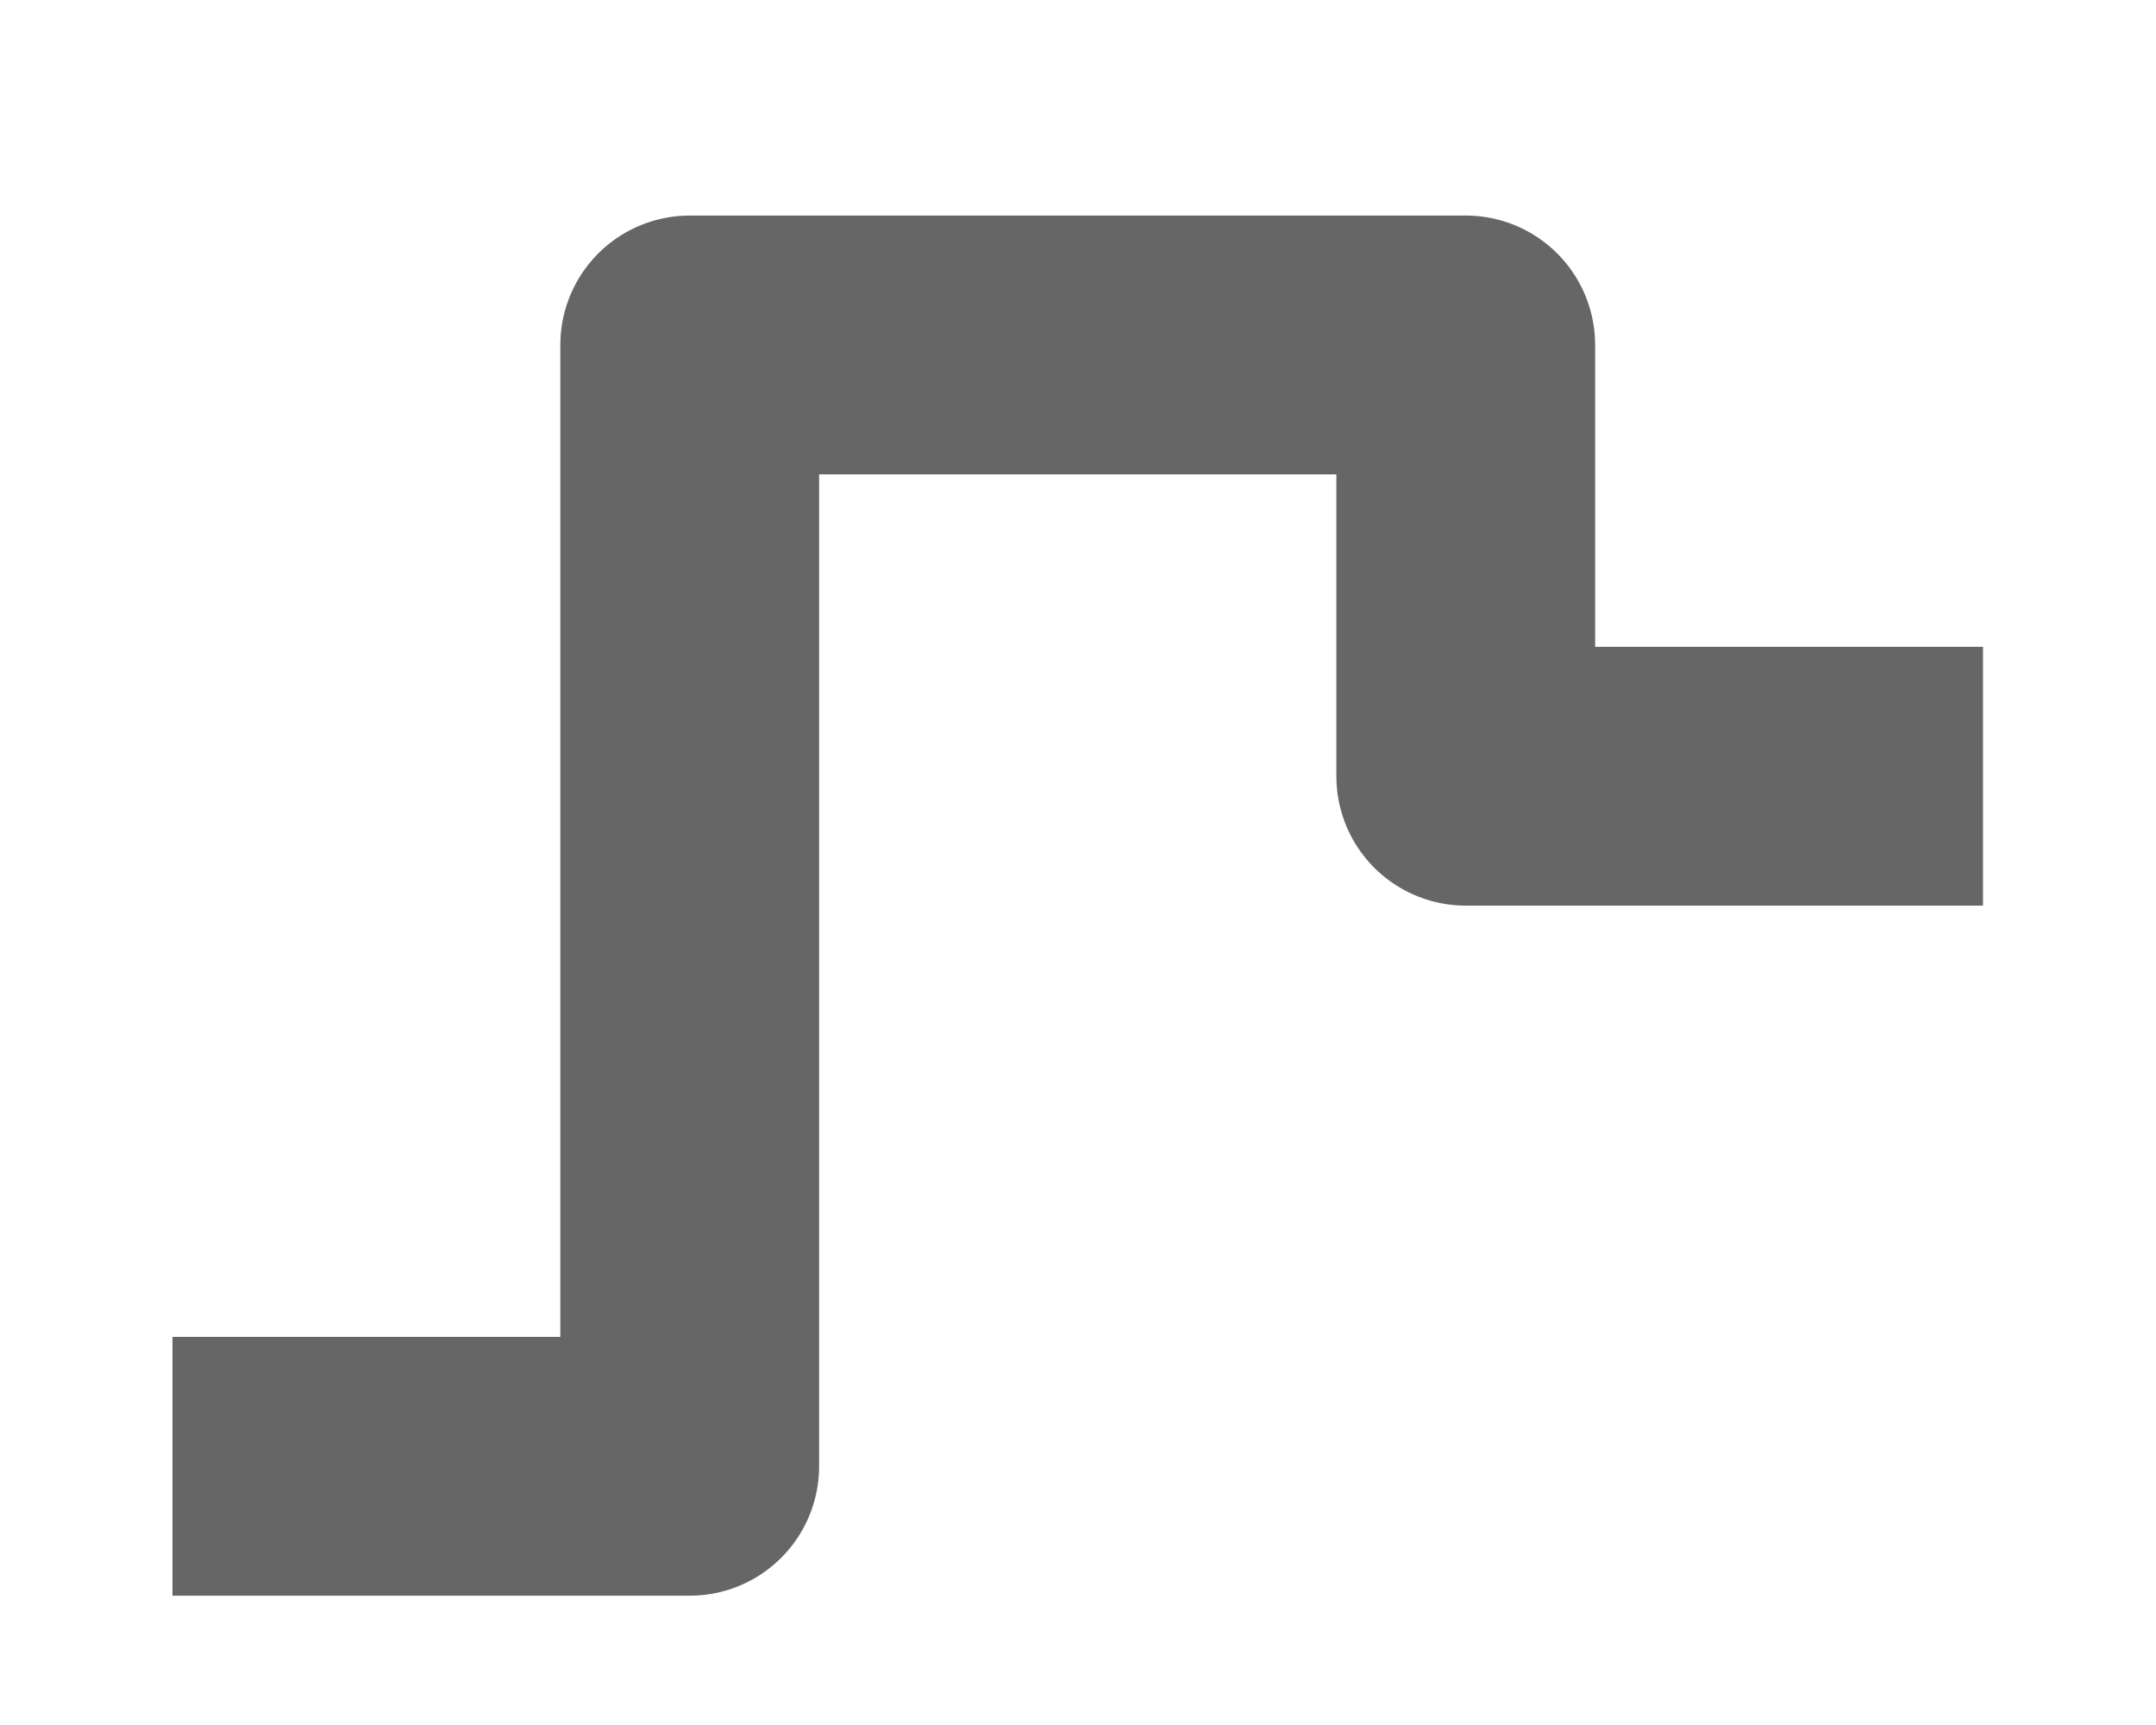
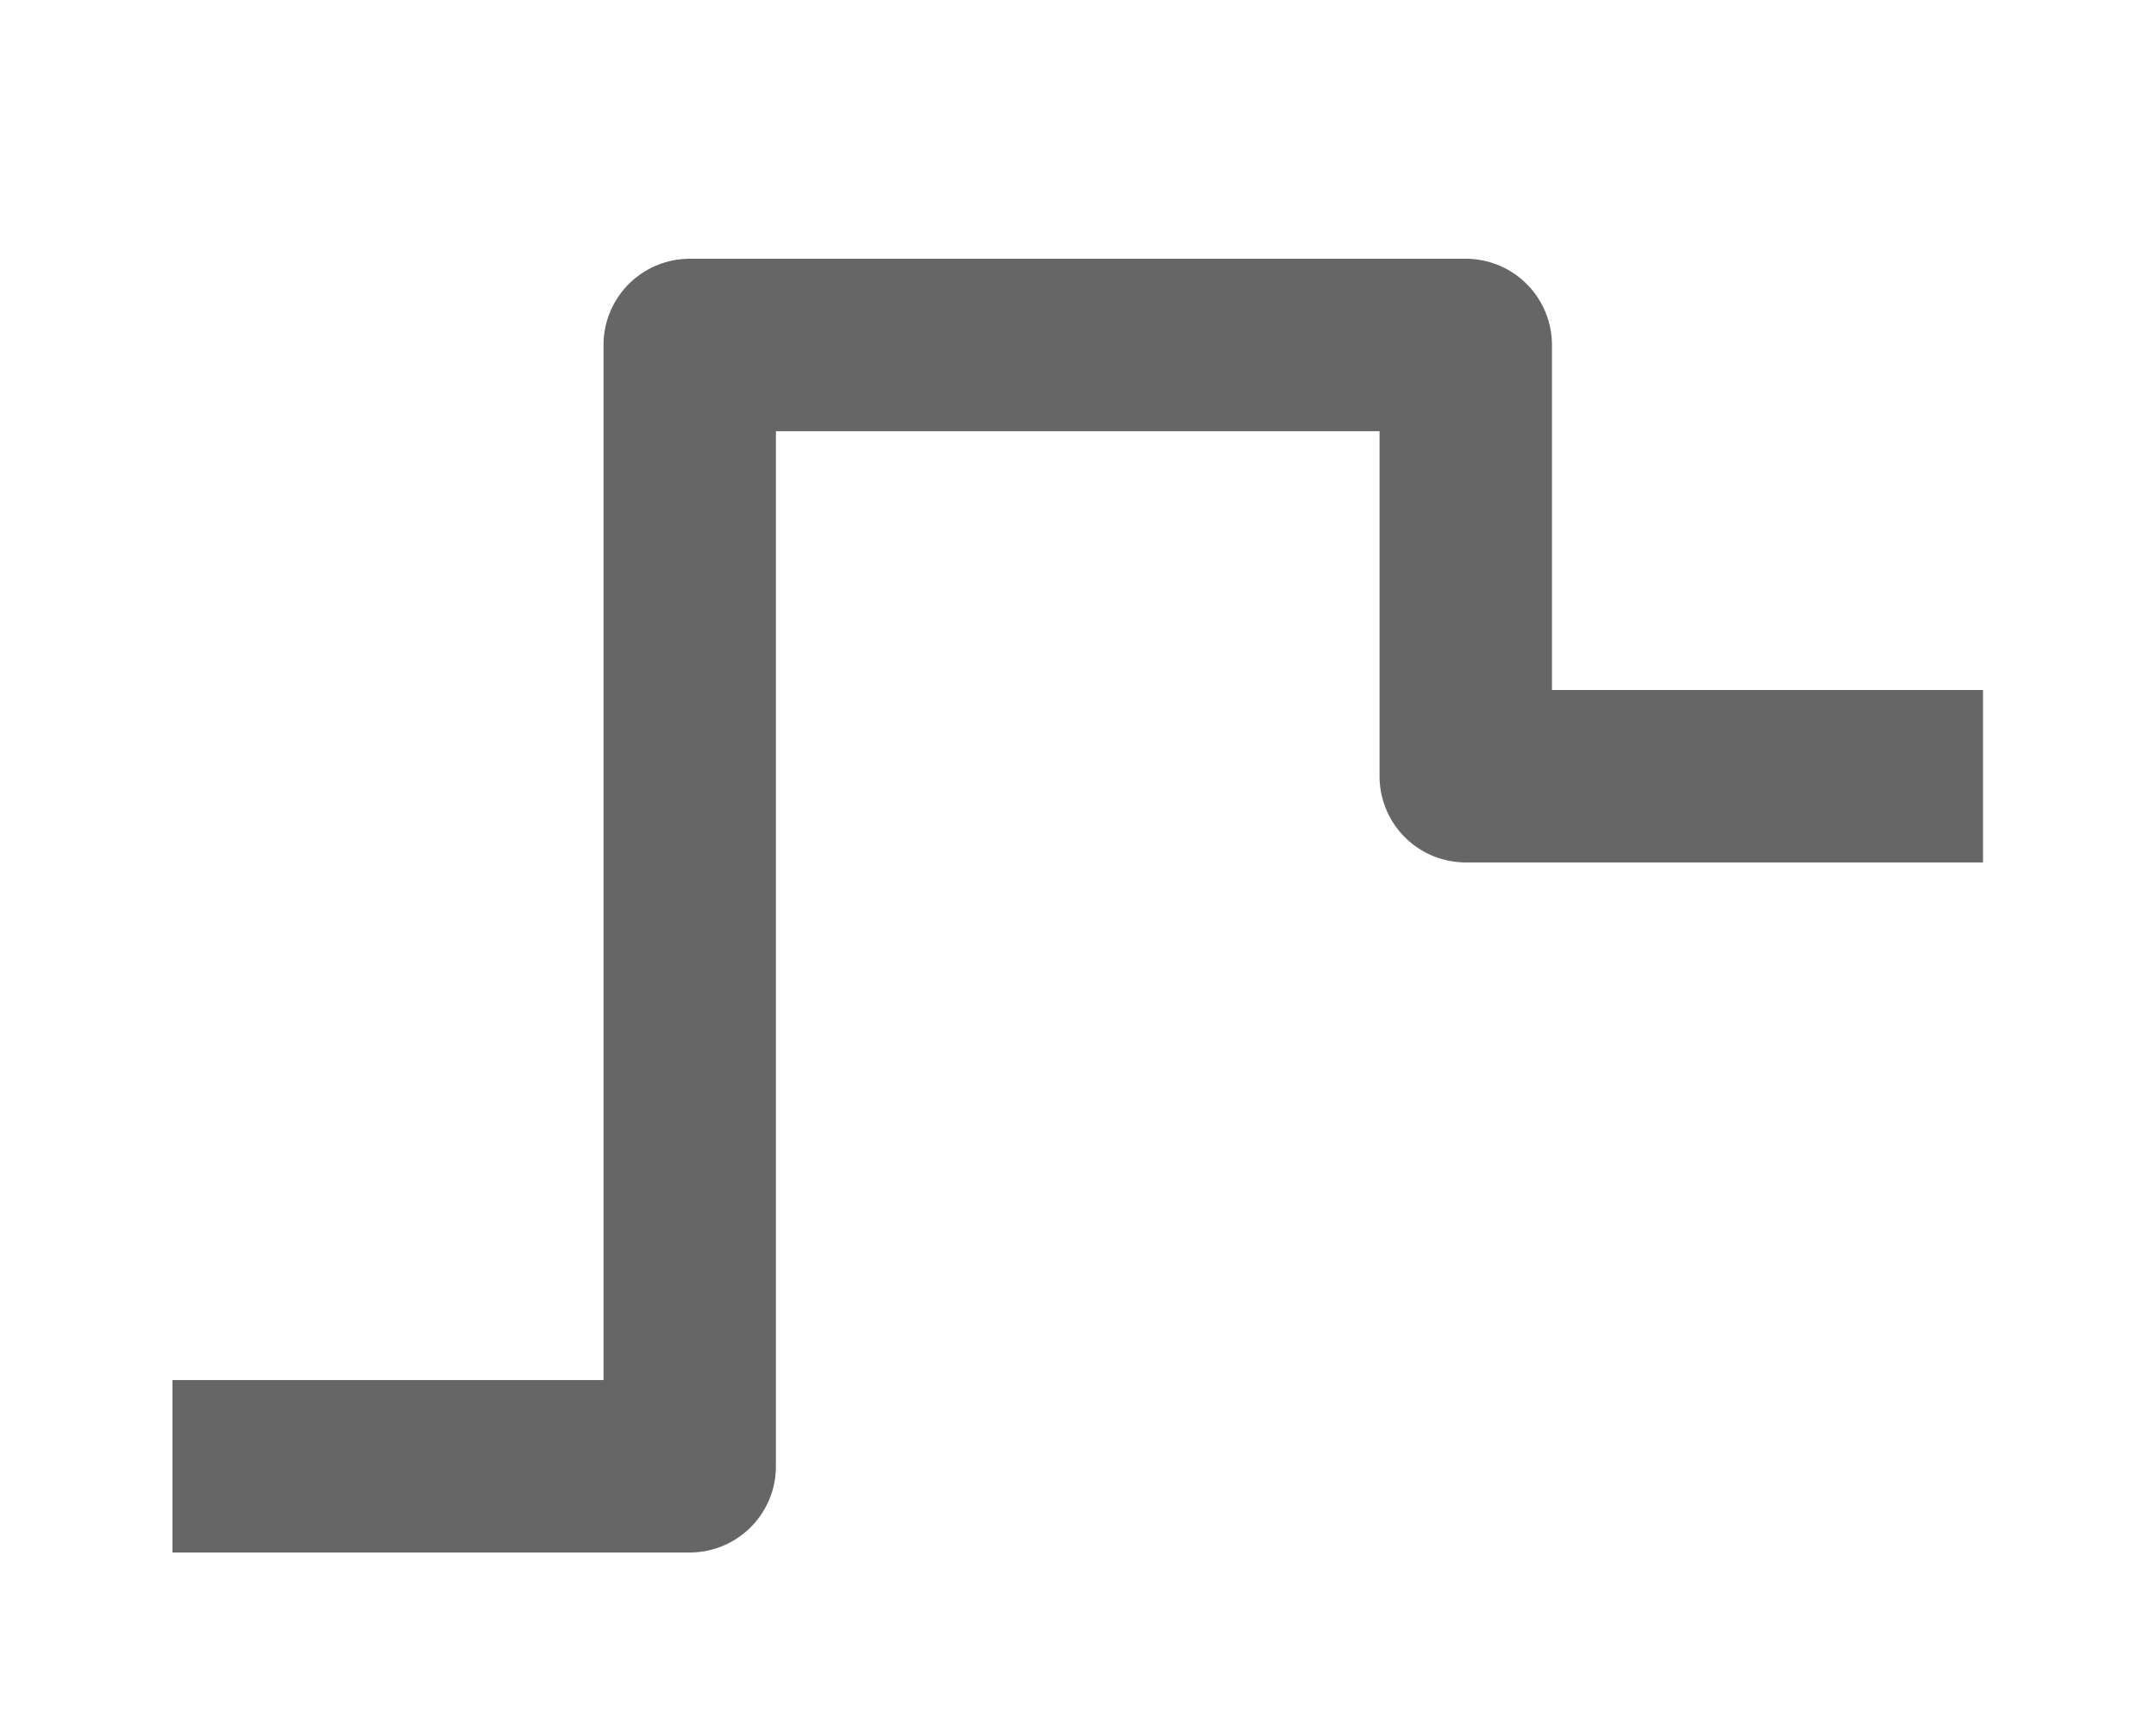
- <svg xmlns="http://www.w3.org/2000/svg" width="25" height="20" viewBox="0 0 6.615 5.292" version="1.1" id="svg8">
+ <svg xmlns="http://www.w3.org/2000/svg" id="svg8" version="1.1" viewBox="0 0 6.615 5.292" height="20" width="25">
  <defs id="defs2">
    </defs>
-   <g style="display:inline" transform="translate(-79.93482,-73.12372)" id="g844">
-     <path id="path976-2" d="m 80.464,77.622 h 1.587 v -3.44 h 2.381 v 1.323 h 1.587" style="display:inline;fill:none;stroke:#666666;stroke-width:0.794;stroke-linecap:butt;stroke-linejoin:round;stroke-miterlimit:4;stroke-dasharray:none;stroke-opacity:1" />
+   <g id="g844" transform="translate(-79.93482,-73.12372)" style="display:inline">
+     <path style="display:inline;fill:none;stroke:#666666;stroke-width:0.529;stroke-linecap:butt;stroke-linejoin:round;stroke-miterlimit:4;stroke-dasharray:none;stroke-opacity:1" d="m 80.464,77.622 h 1.587 v -3.44 h 2.381 v 1.323 h 1.587" id="path976-2" />
  </g>
</svg>
